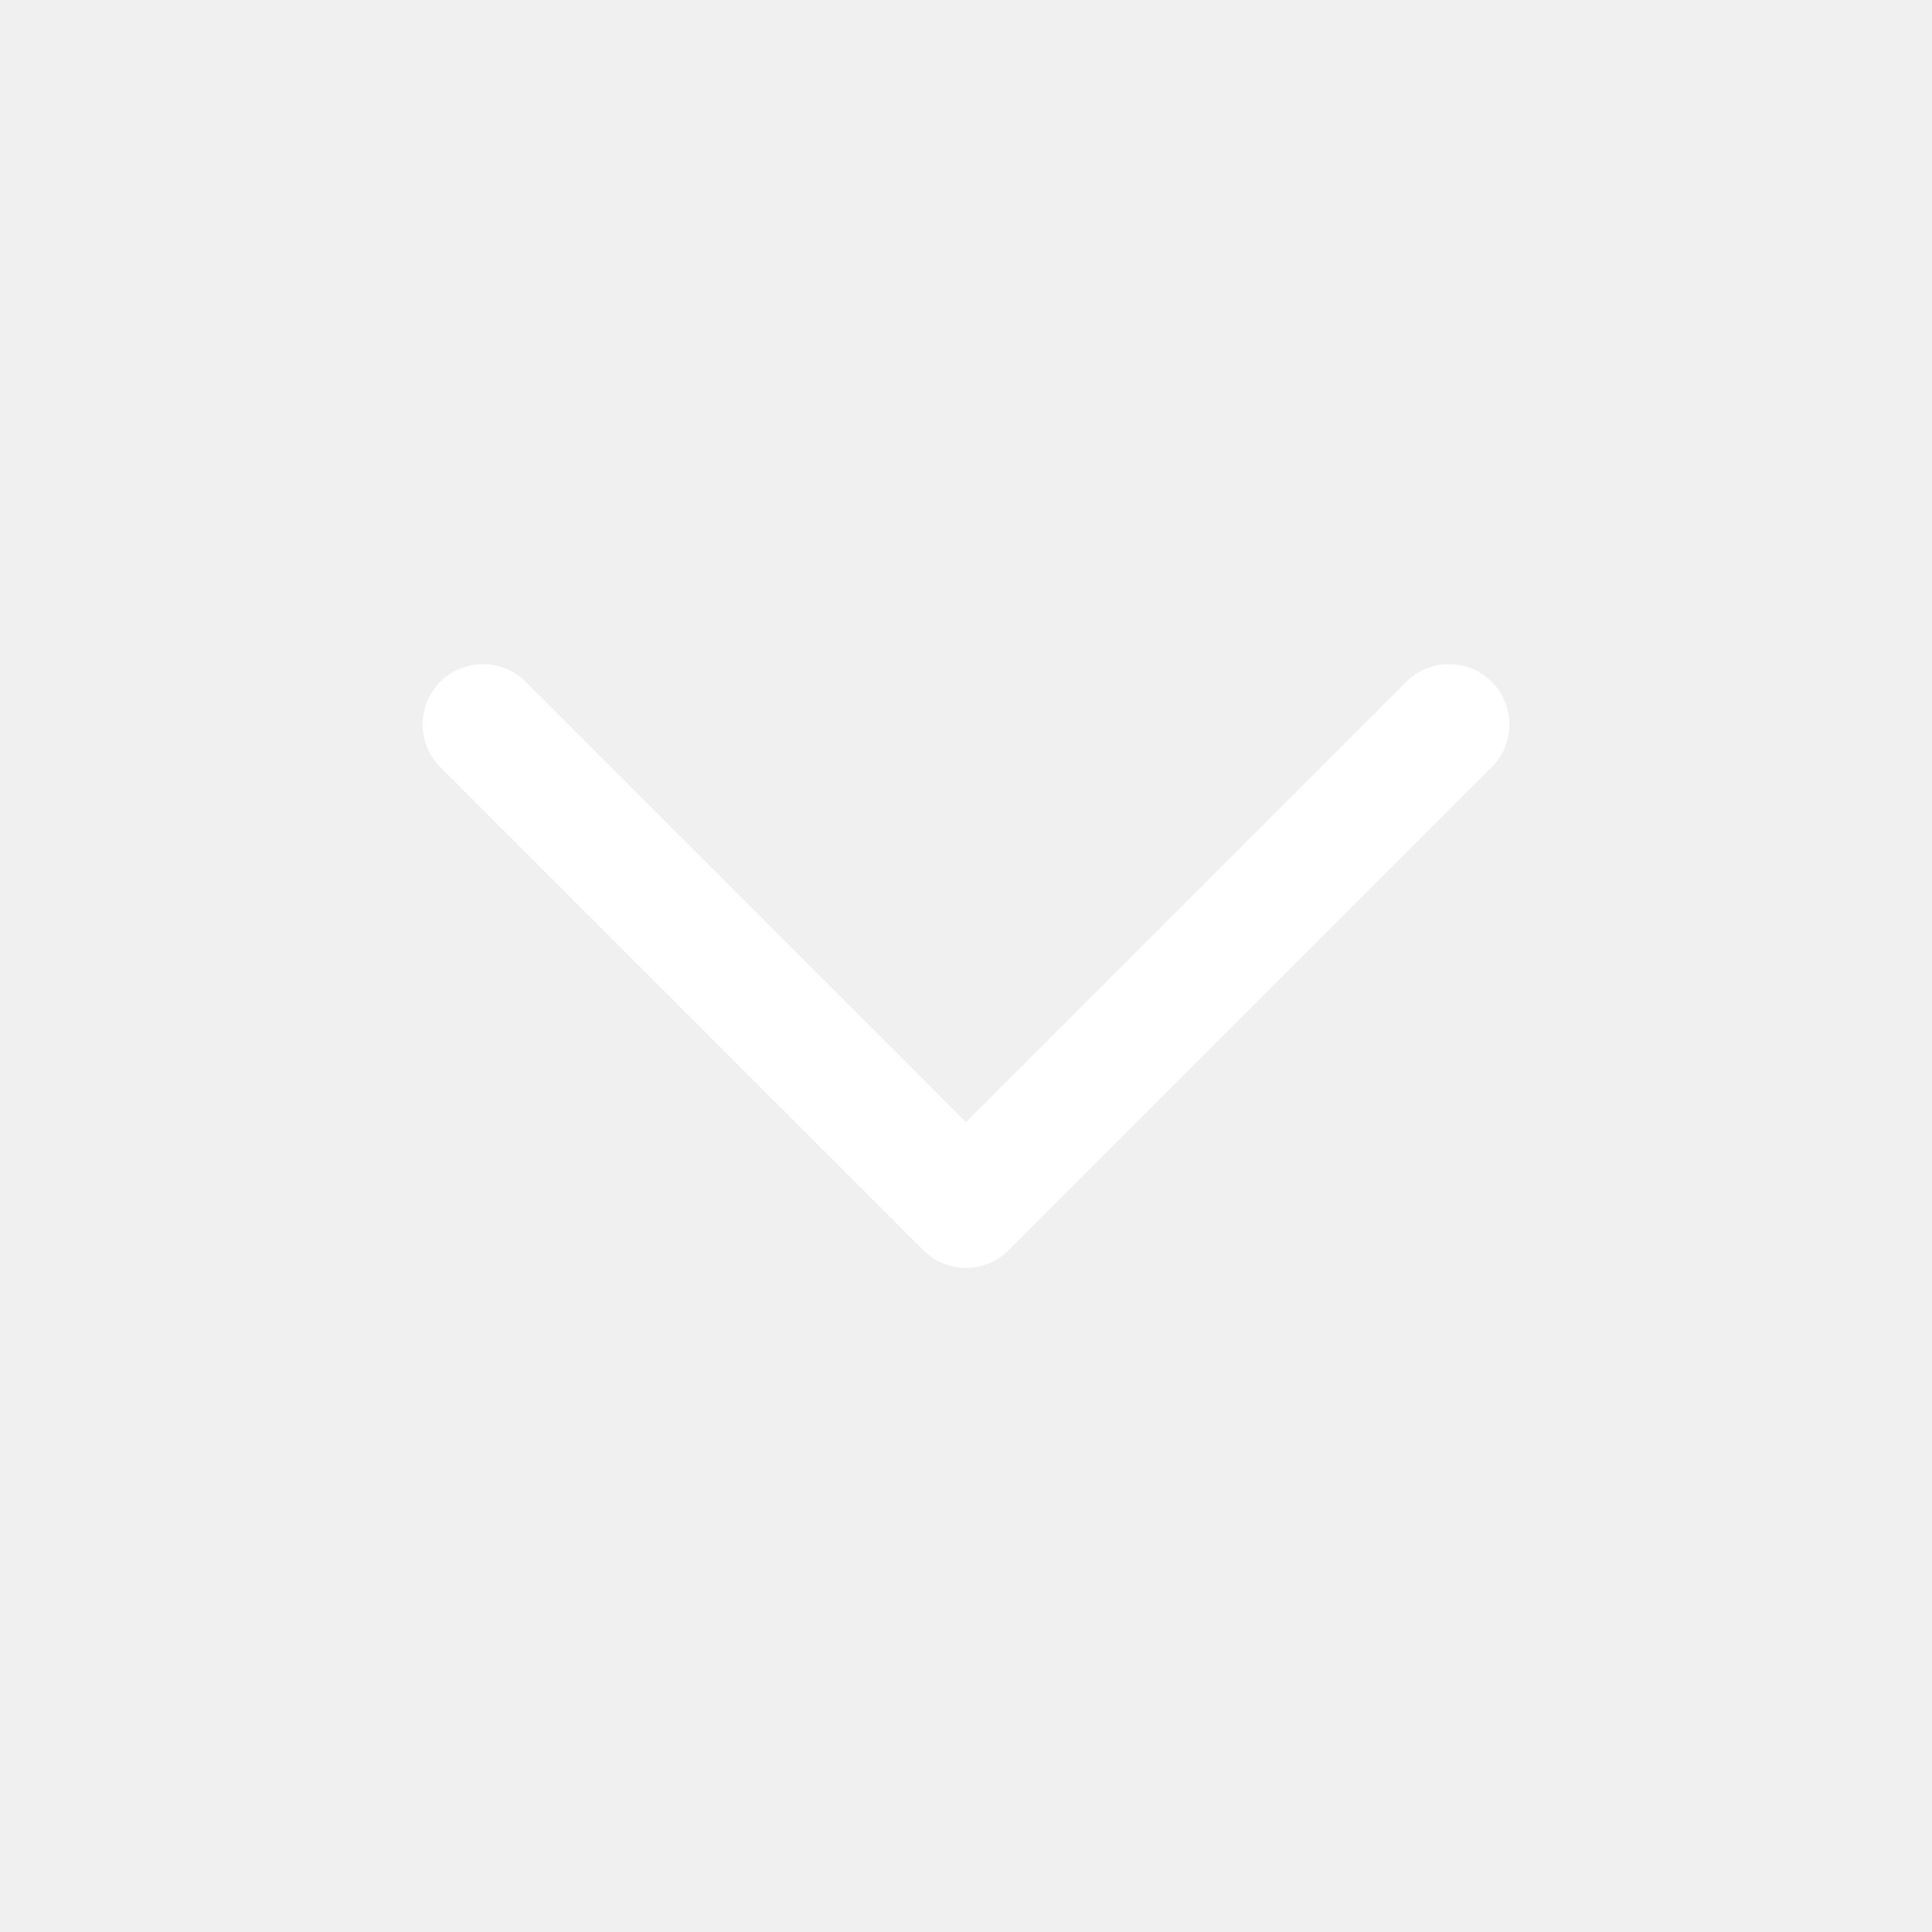
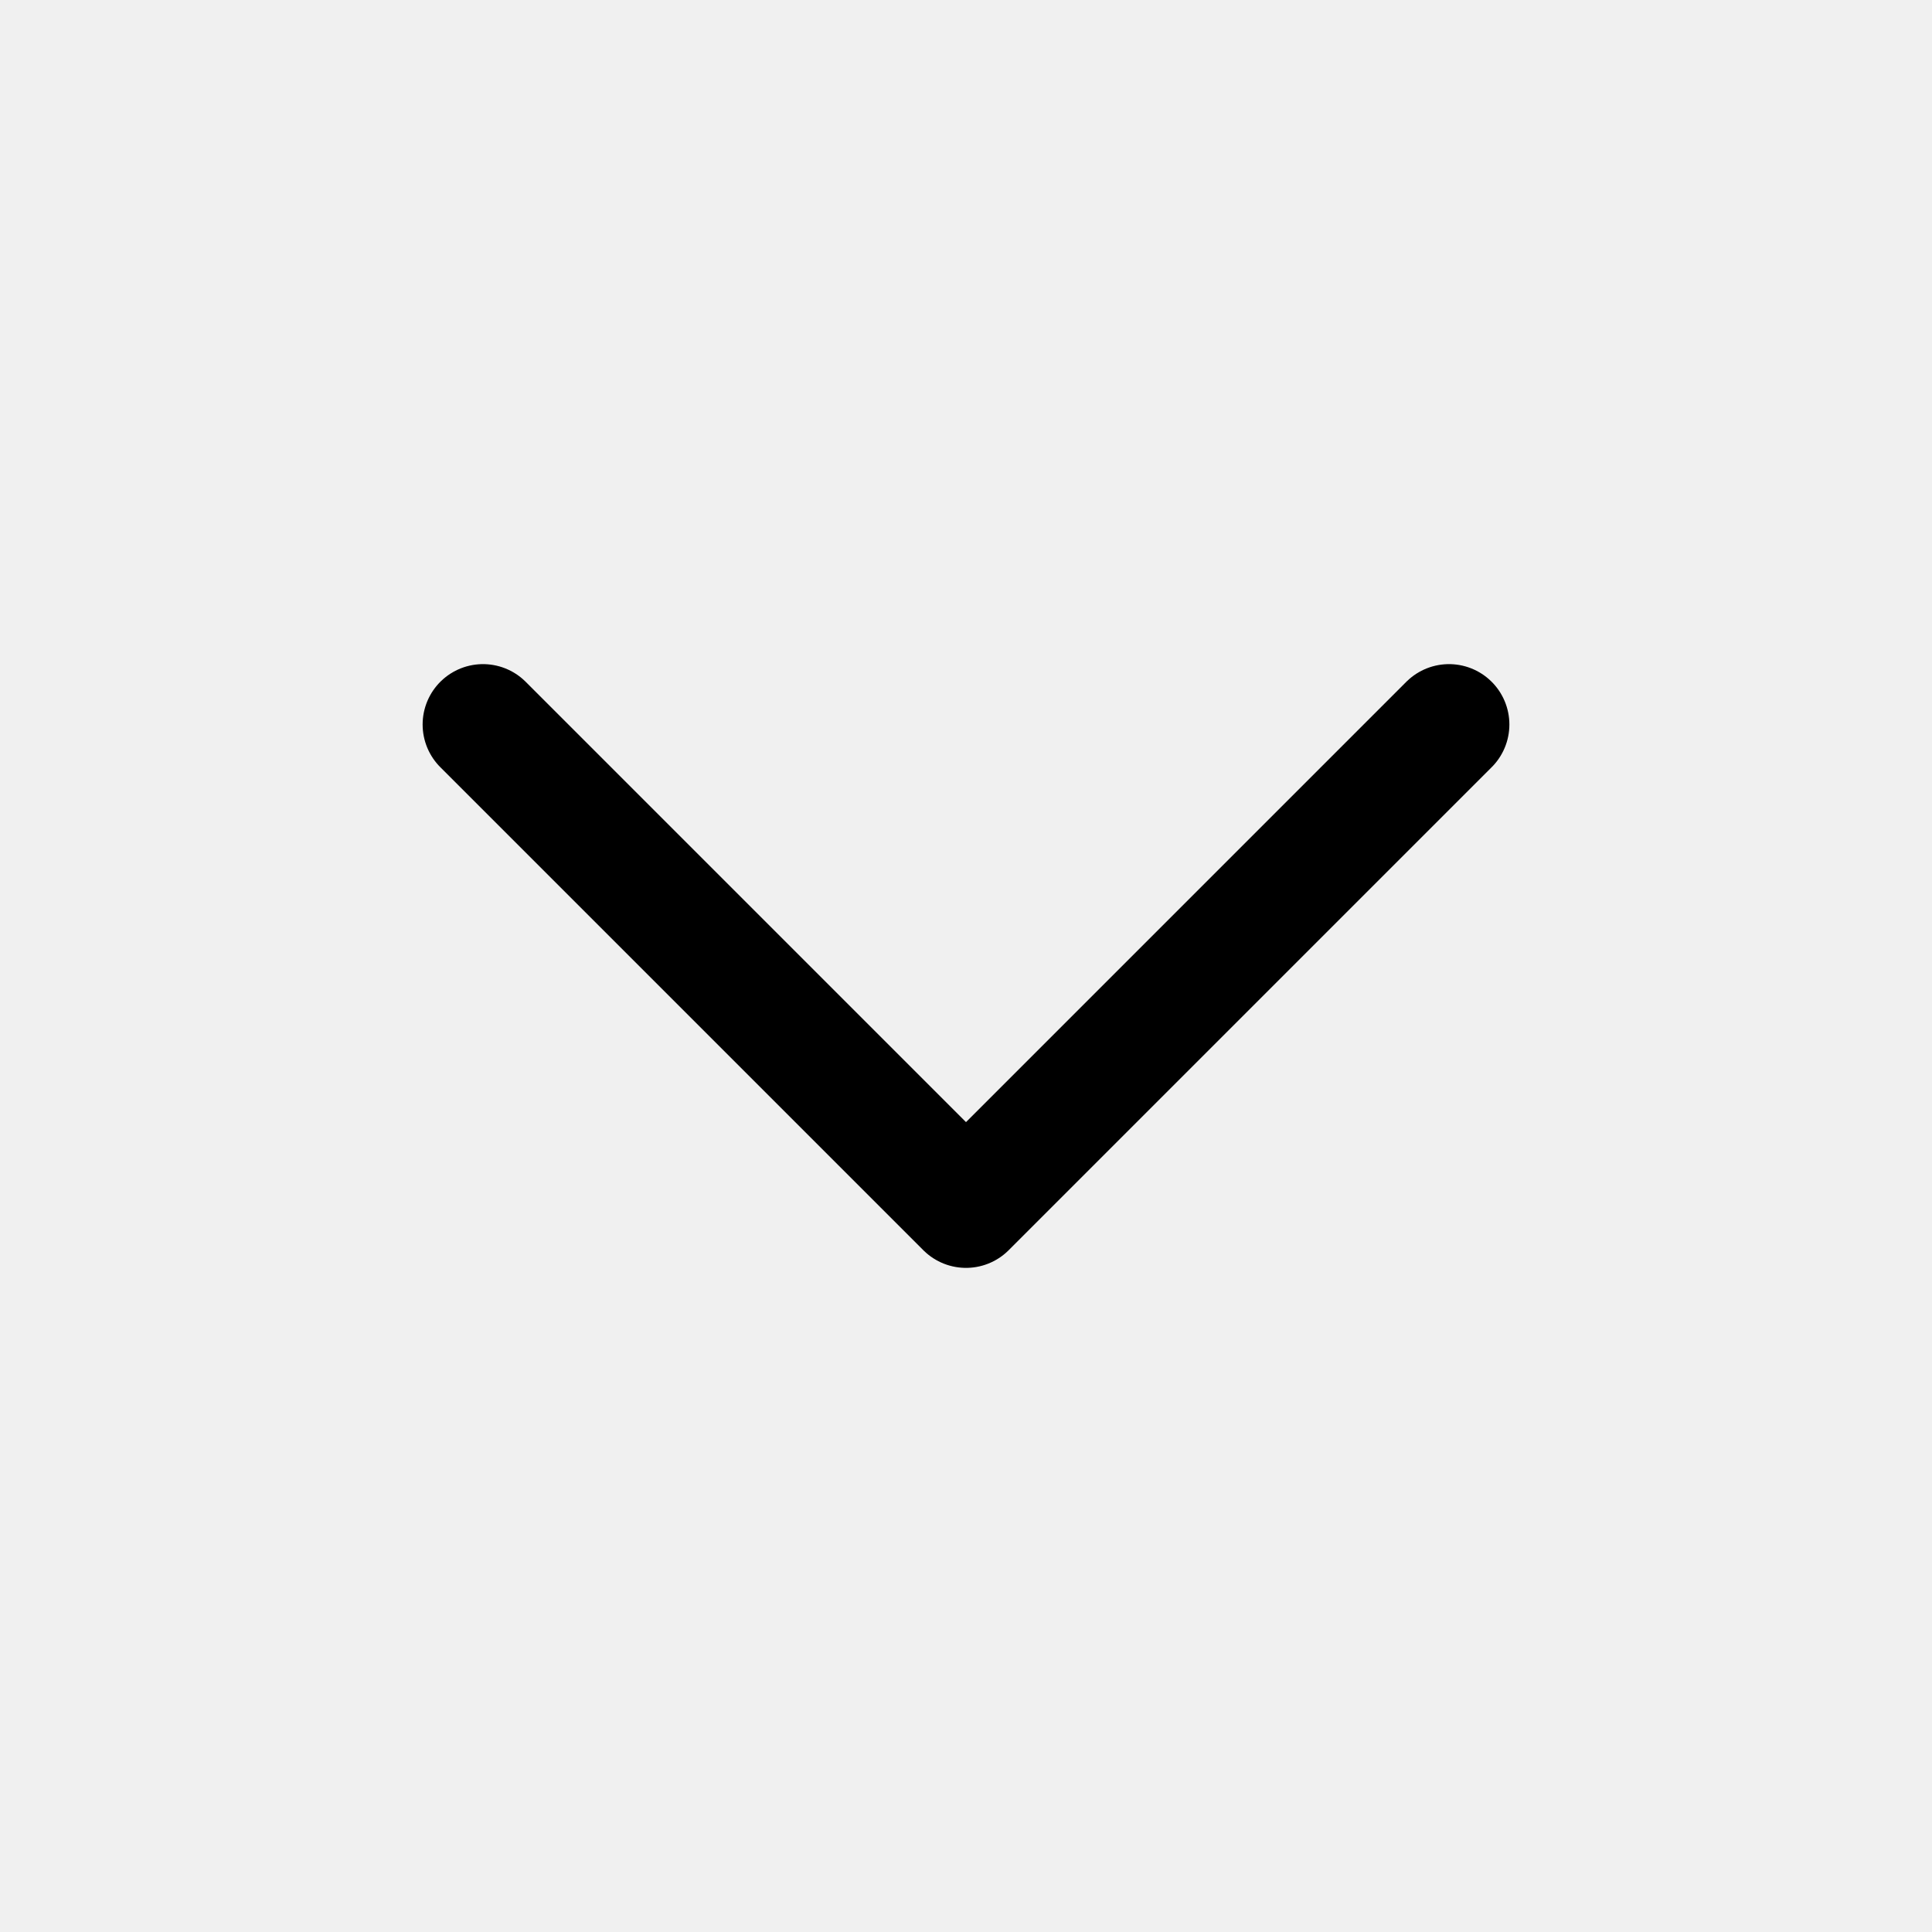
- <svg xmlns="http://www.w3.org/2000/svg" width="54" height="54" viewBox="0 0 24 24" fill="none" stroke="#ffffff" stroke-width="1.5" stroke-linecap="round" stroke-linejoin="round">
+ <svg xmlns="http://www.w3.org/2000/svg" width="54" height="54" viewBox="0 0 24 24" fill="none" stroke="#000000" stroke-width="1.5" stroke-linecap="round" stroke-linejoin="round">
  <path d="M6 9l6 6 6-6" />
</svg>
